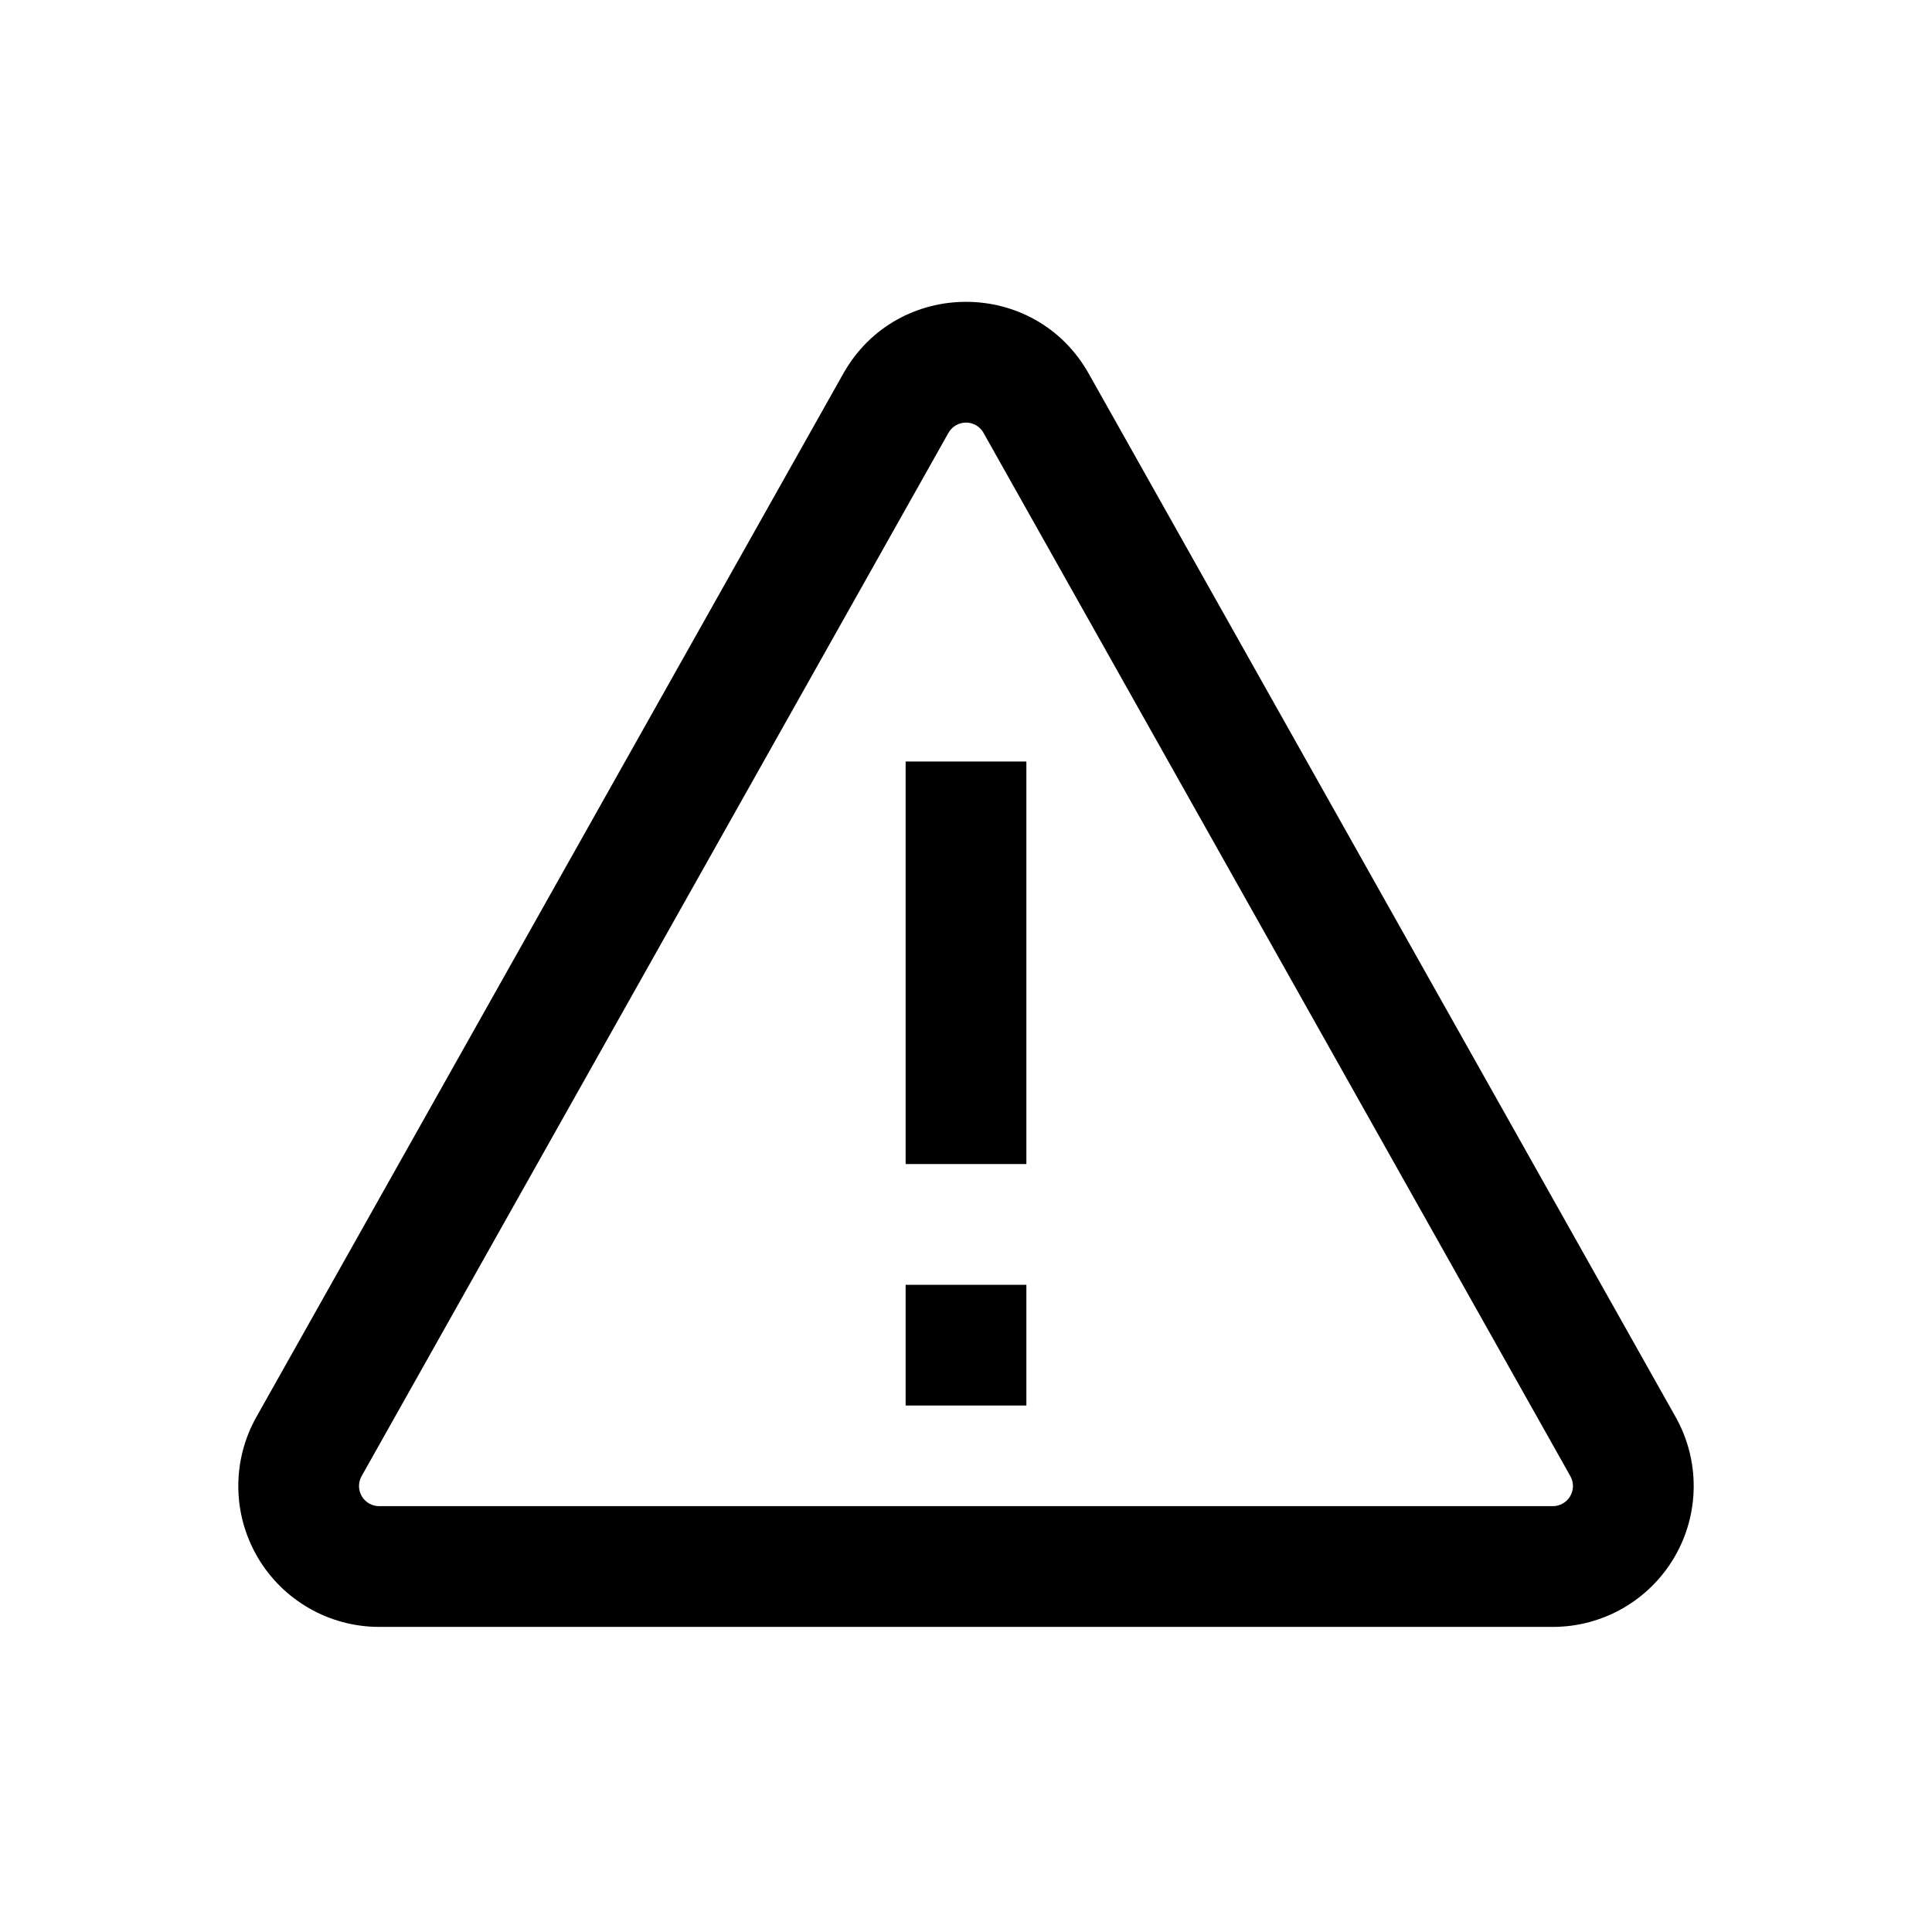
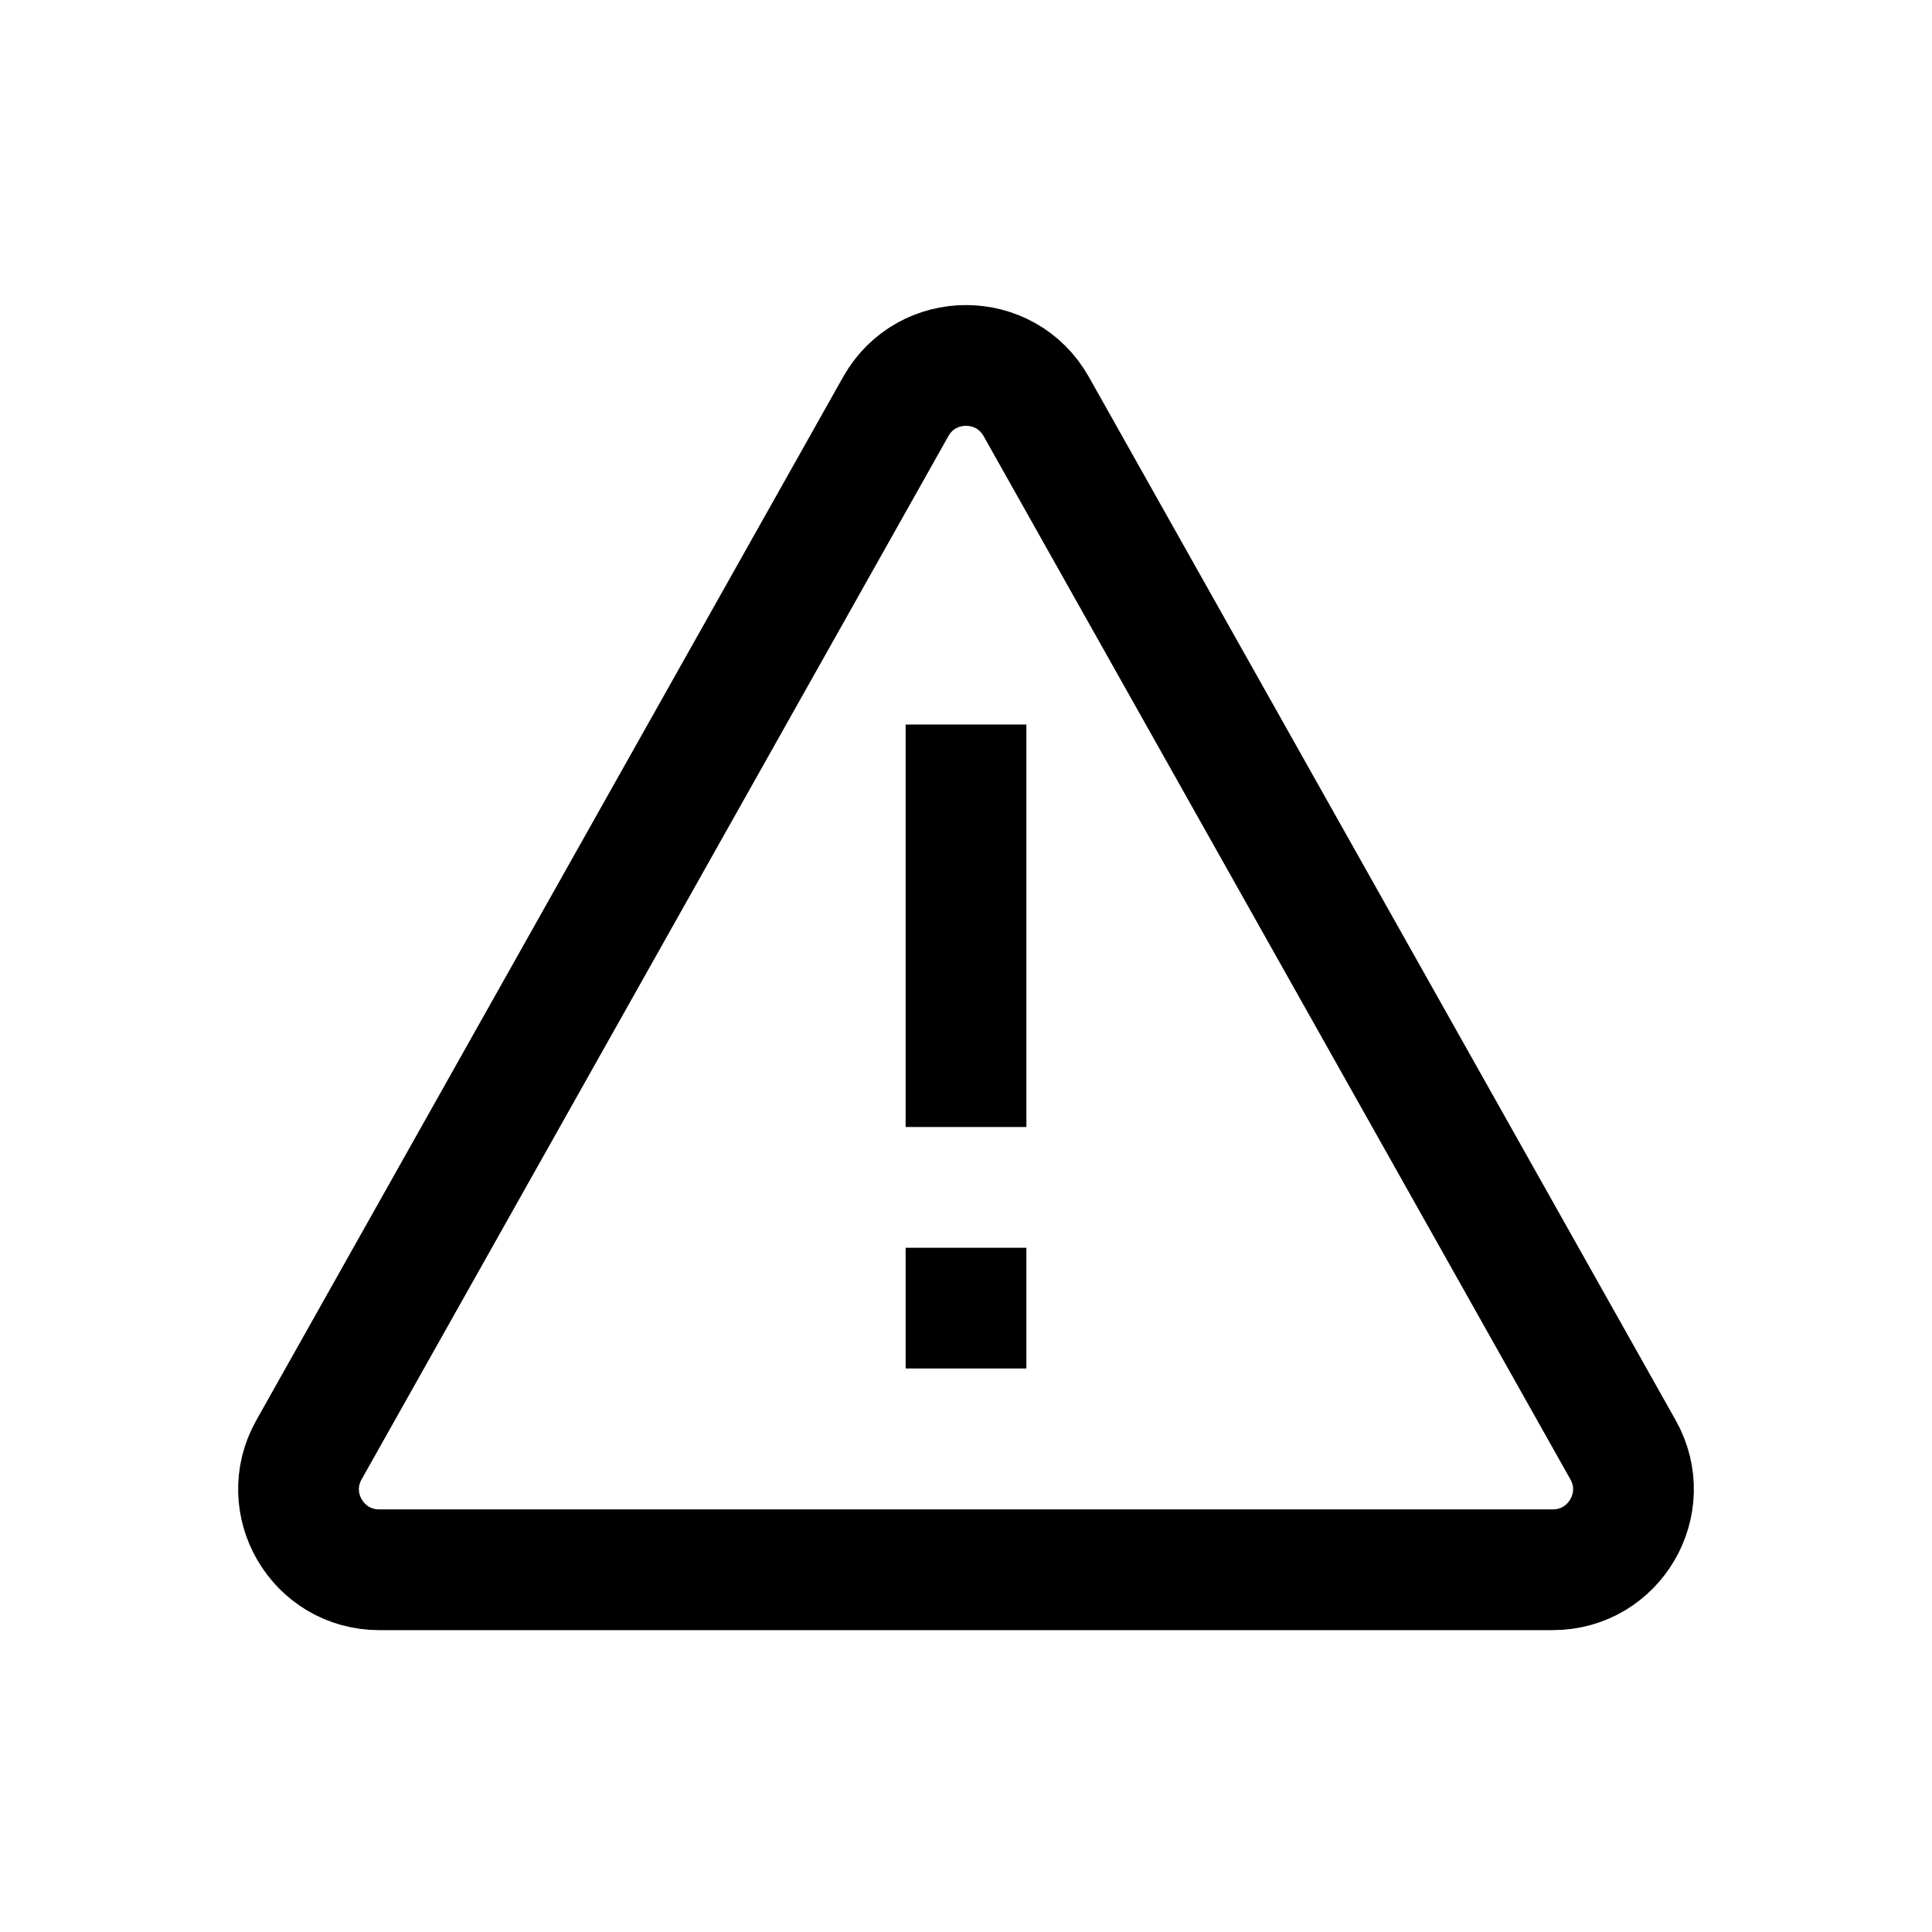
- <svg xmlns="http://www.w3.org/2000/svg" viewBox="0 0 24 24" fill="currentColor">
-   <path fill-rule="evenodd" clip-rule="evenodd" d="M12.218 5.377a.25.25 0 0 0-.436 0l-7.29 12.96a.25.25 0 0 0 .218.373h14.58a.25.25 0 0 0 .218-.372l-7.29-12.96Zm-1.743-.735c.669-1.19 2.381-1.19 3.05 0l7.29 12.96a1.75 1.75 0 0 1-1.525 2.608H4.71a1.75 1.75 0 0 1-1.525-2.608l7.29-12.96ZM12.75 17.46h-1.5v-1.5h1.5v1.5Zm-1.5-3h1.5v-5h-1.5v5Z" />
+ <svg xmlns="http://www.w3.org/2000/svg" viewBox="0 0 24 24" style="fill: none" stroke="currentColor" stroke-width="1.5">
+   <path d="M12 9L12 14M12 15.5V17M11.128 5.049L3.838 18.01C3.463 18.676 3.945 19.5 4.71 19.5H19.29C20.055 19.5 20.537 18.676 20.162 18.01L12.872 5.049C12.489 4.37 11.511 4.37 11.128 5.049Z" vector-effect="non-scaling-stroke" />
</svg>
